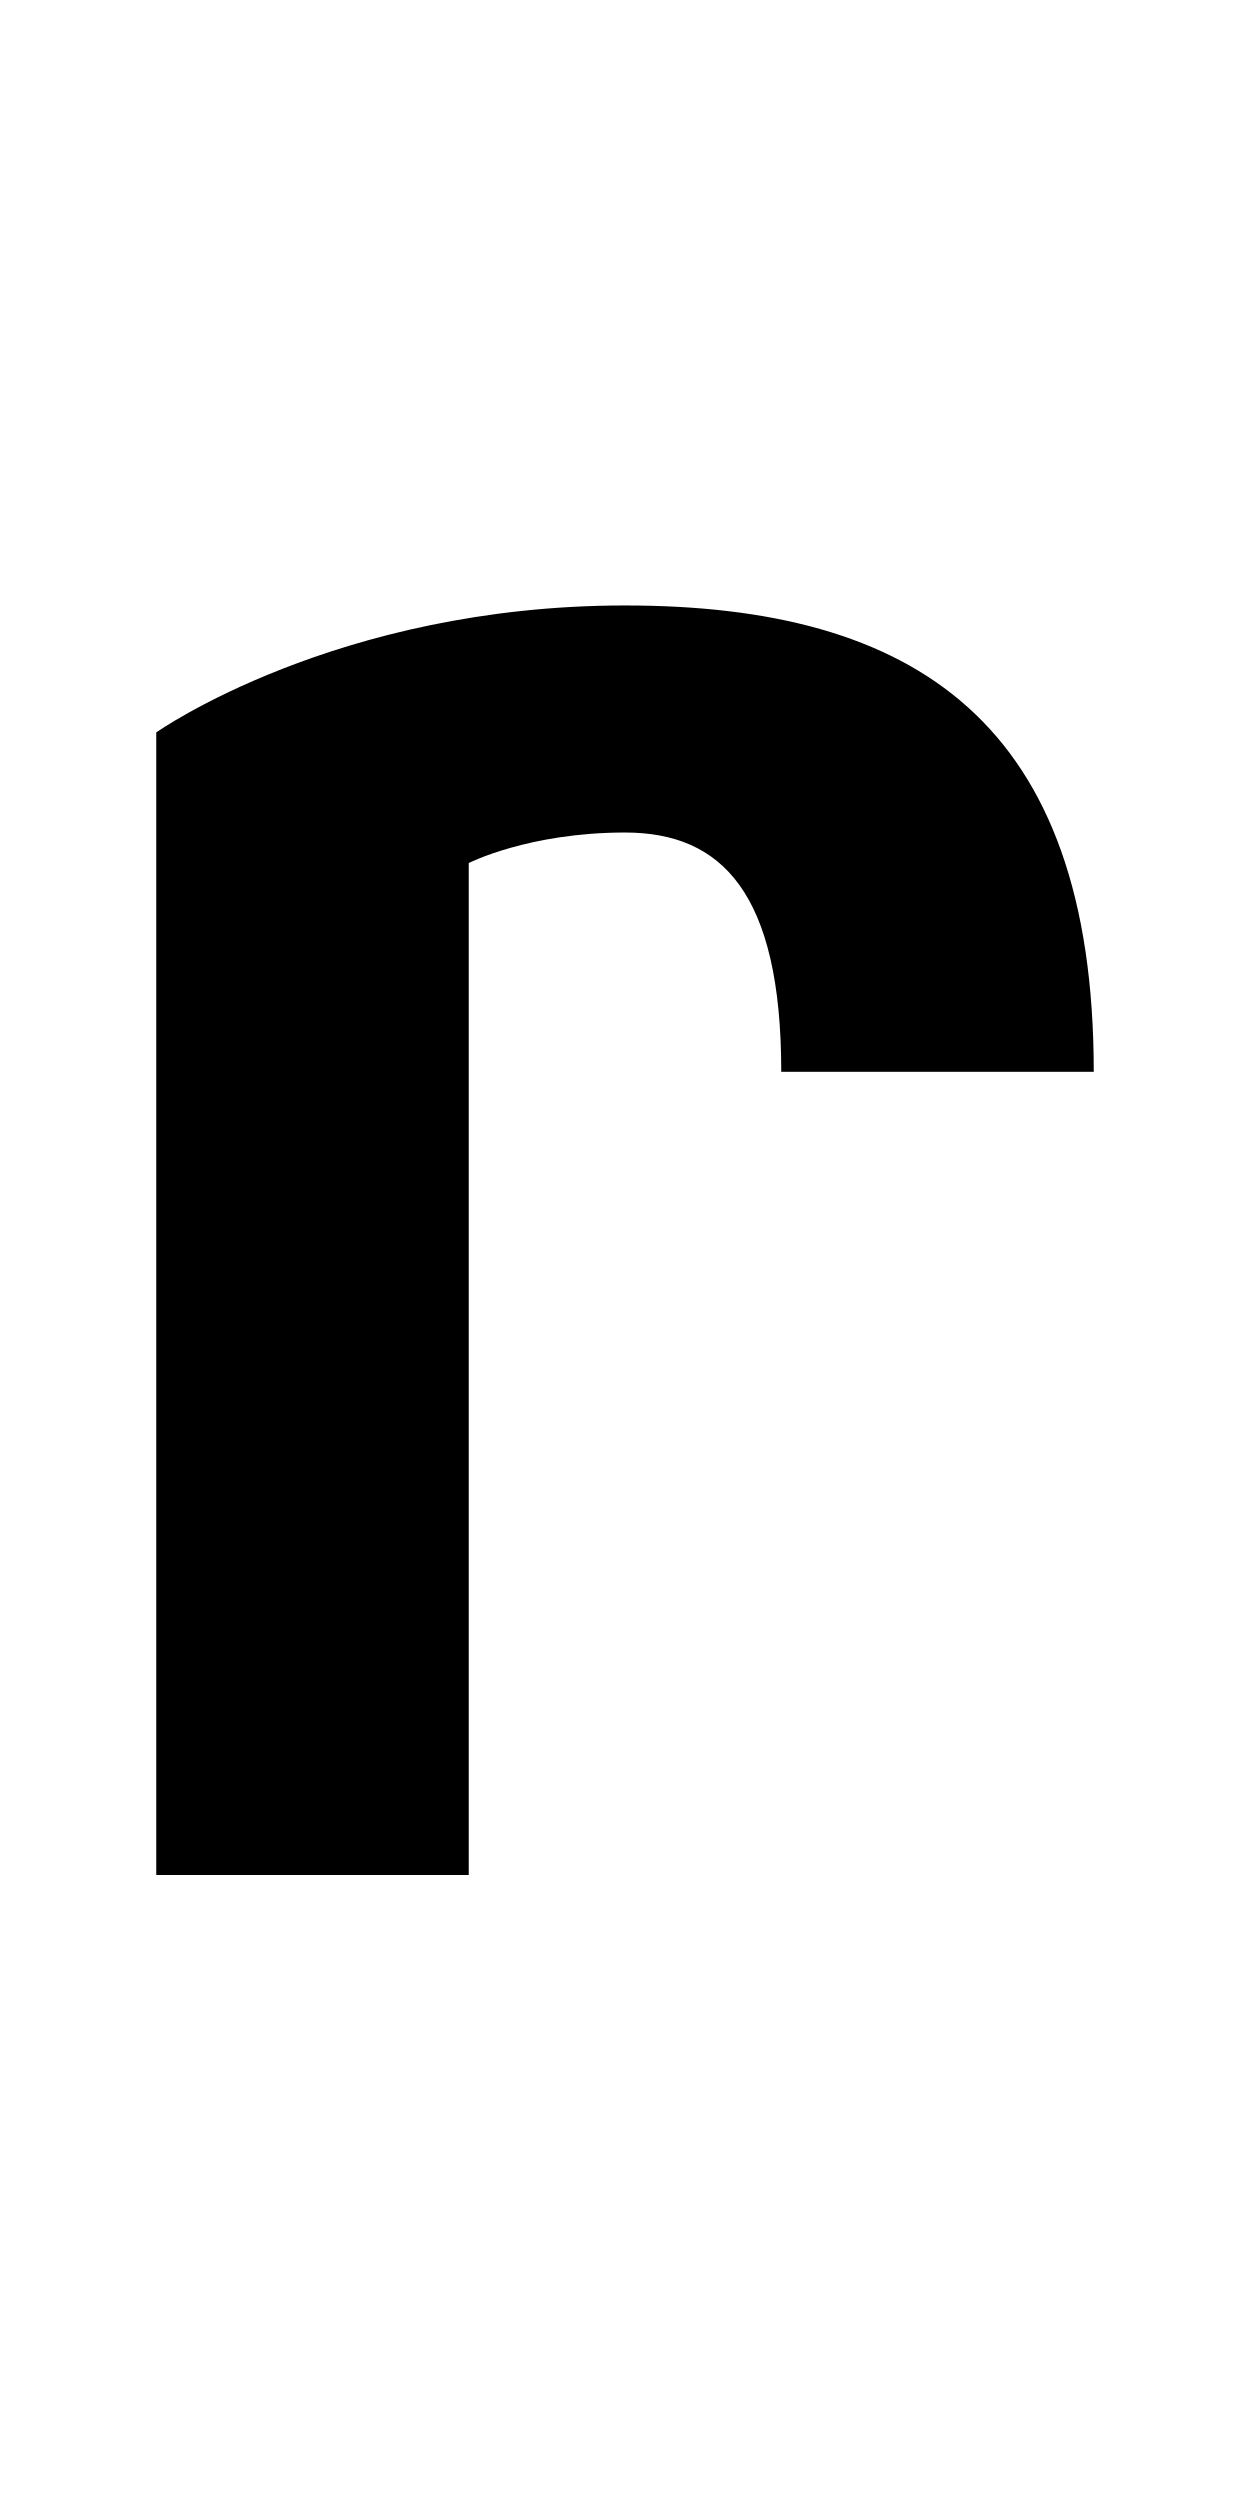
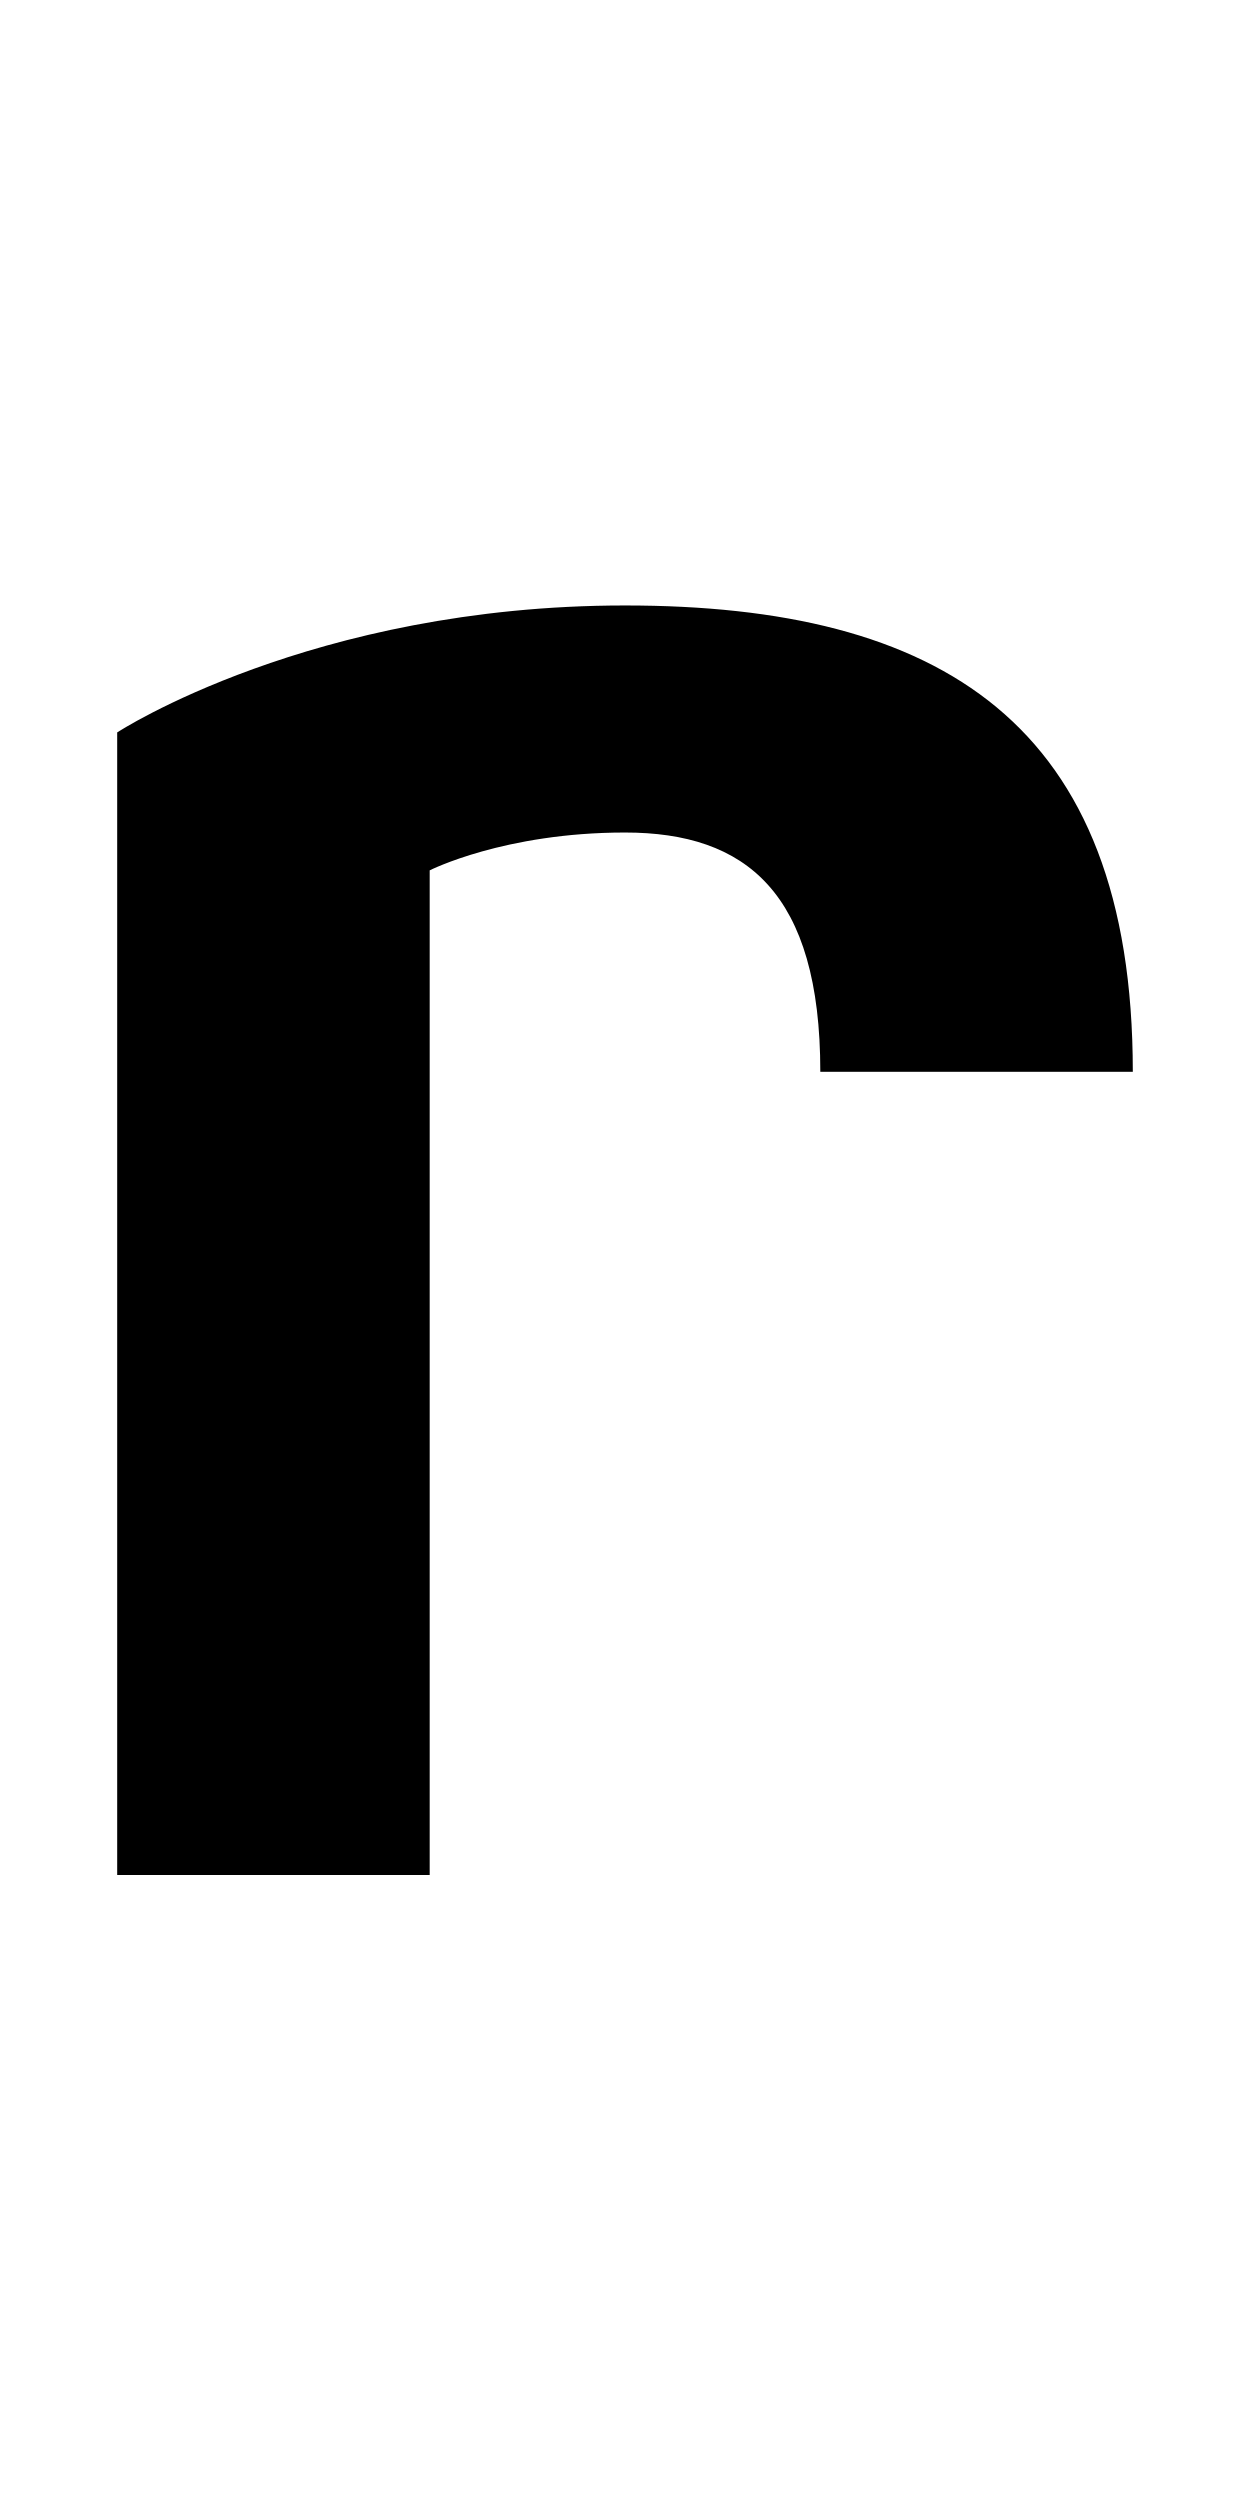
<svg xmlns="http://www.w3.org/2000/svg" version="1.1" width="1024" height="2048" id="svg3355">
  <defs id="defs3357" />
-   <path d="M 896,878 C 896,591 748.999,496 512,496 275.001,496 128,600 128,600 V 1536 H 384 V 707 c 0,0 48.998,-25 128,-25 79.002,0 128,49.005 128,196 z" id="path3157-2-7-7-2-8-2" style="display:inline;fill:#000000;fill-opacity:1;stroke:none" />
+   <path d="M 928,878 C 928,591 768.997,496 512,496 255.003,496 96,600 96,600 V 1536 H 352 V 713 c 0,0 60.995,-31 160,-31 99.005,0 160,49.005 160,196 z" id="path3157-2-7-7-2-8-2" style="display:inline;fill:#000000;fill-opacity:1;stroke:none" />
</svg>
